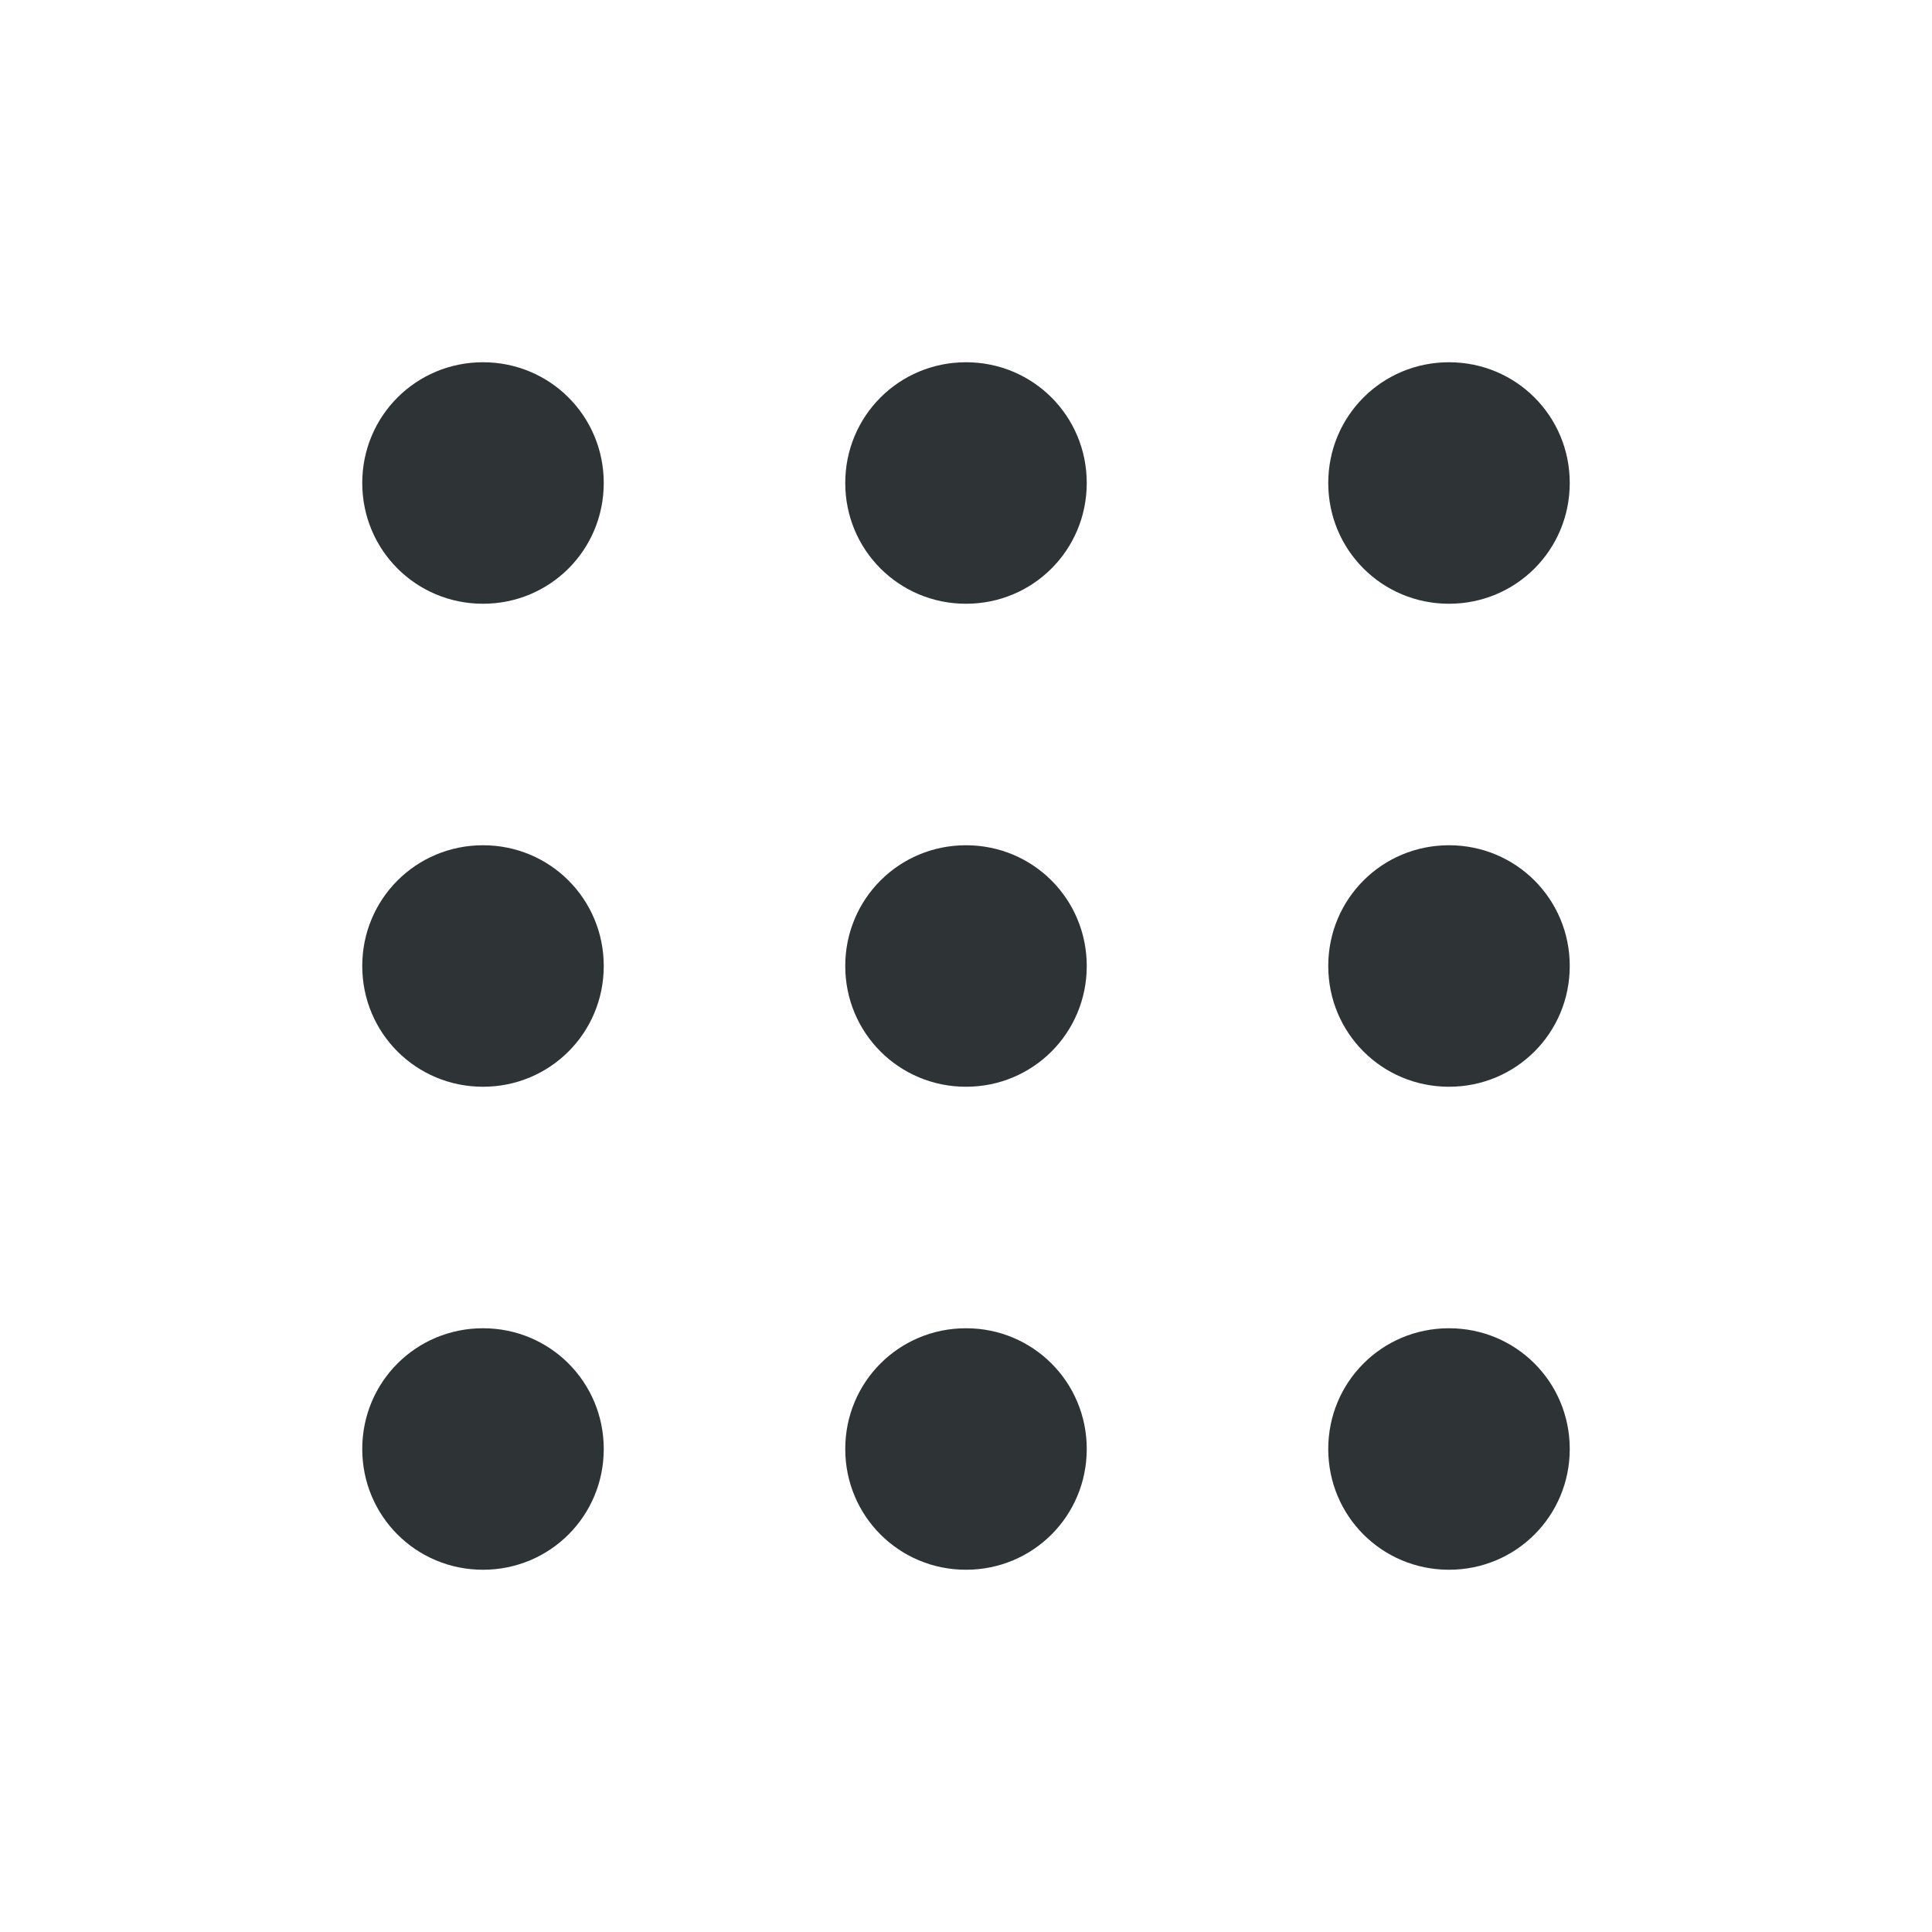
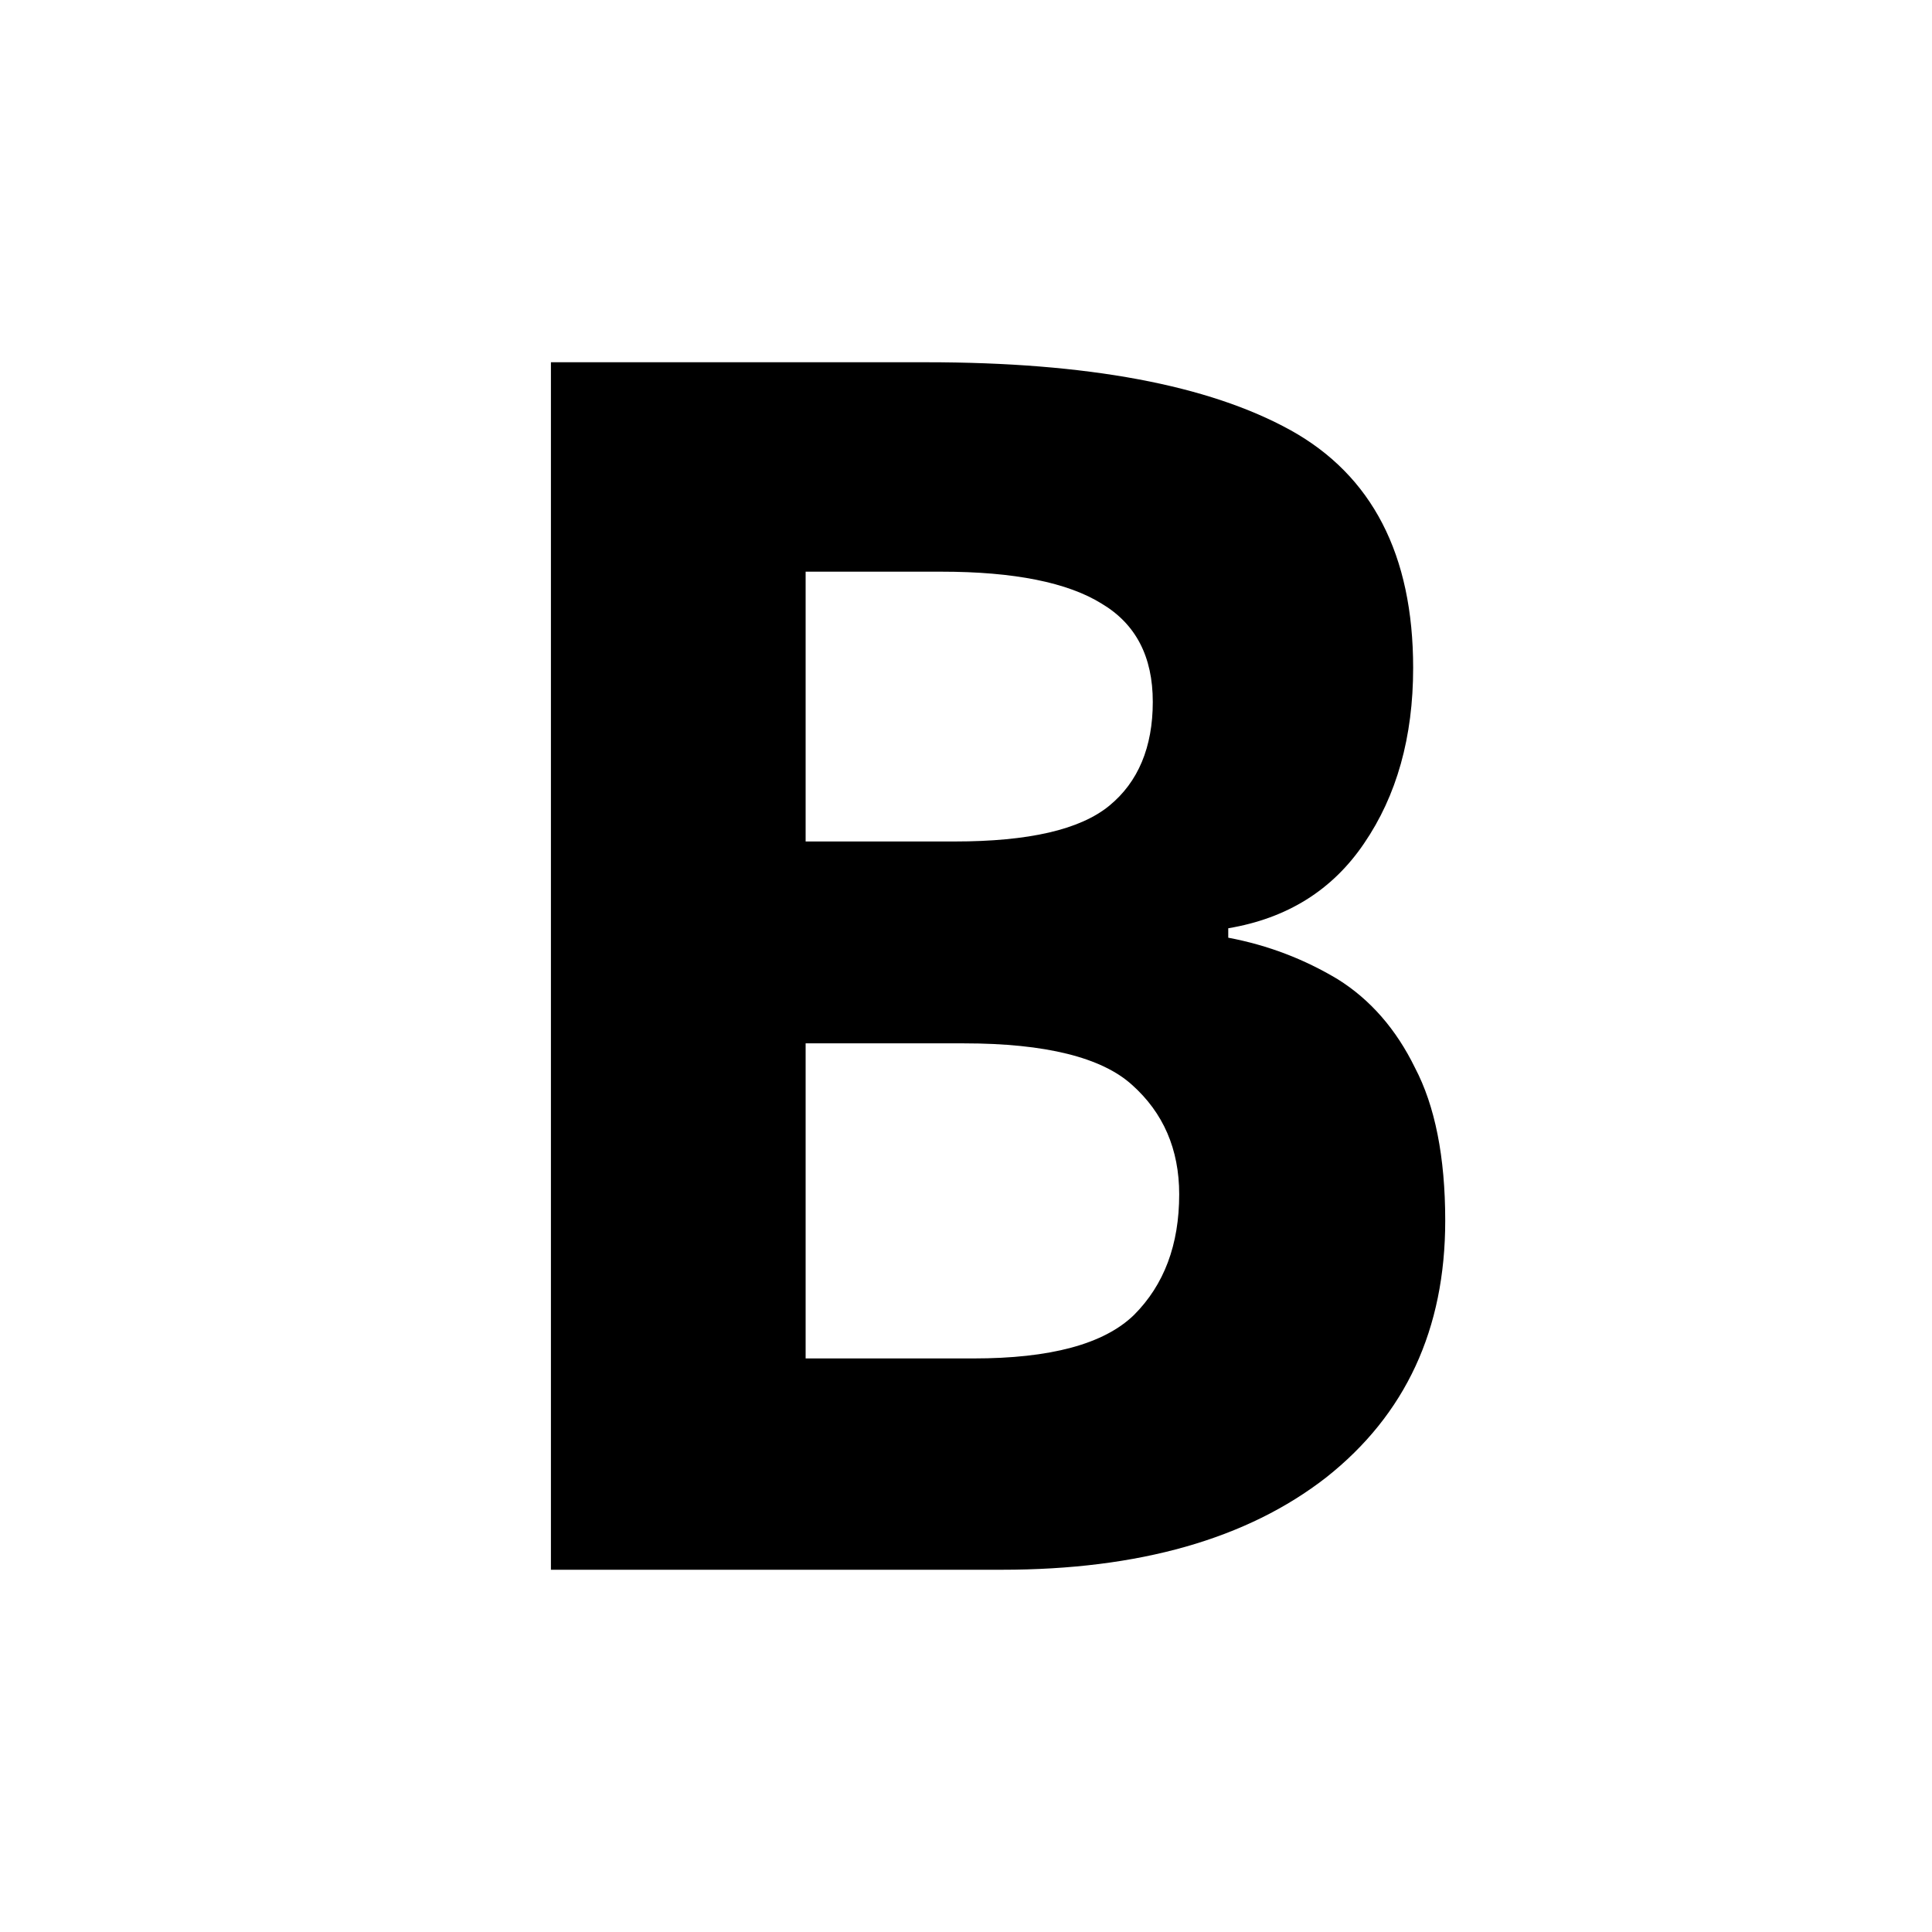
- <svg xmlns="http://www.w3.org/2000/svg" height="16px" viewBox="0 0 16 16" width="16px">
-   <path d="m 4 3 c -0.555 0 -1 0.445 -1 1 s 0.445 1 1 1 s 1 -0.445 1 -1 s -0.445 -1 -1 -1 z m 4 0 c -0.555 0 -1 0.445 -1 1 s 0.445 1 1 1 s 1 -0.445 1 -1 s -0.445 -1 -1 -1 z m 4 0 c -0.555 0 -1 0.445 -1 1 s 0.445 1 1 1 s 1 -0.445 1 -1 s -0.445 -1 -1 -1 z m -8 4 c -0.555 0 -1 0.445 -1 1 s 0.445 1 1 1 s 1 -0.445 1 -1 s -0.445 -1 -1 -1 z m 4 0 c -0.555 0 -1 0.445 -1 1 s 0.445 1 1 1 s 1 -0.445 1 -1 s -0.445 -1 -1 -1 z m 4 0 c -0.555 0 -1 0.445 -1 1 s 0.445 1 1 1 s 1 -0.445 1 -1 s -0.445 -1 -1 -1 z m -8 4 c -0.555 0 -1 0.445 -1 1 s 0.445 1 1 1 s 1 -0.445 1 -1 s -0.445 -1 -1 -1 z m 4 0 c -0.555 0 -1 0.445 -1 1 s 0.445 1 1 1 s 1 -0.445 1 -1 s -0.445 -1 -1 -1 z m 4 0 c -0.555 0 -1 0.445 -1 1 s 0.445 1 1 1 s 1 -0.445 1 -1 s -0.445 -1 -1 -1 z m 0 0" fill="#2e3436" />
+ <svg xmlns="http://www.w3.org/2000/svg" viewBox="0 0 16 16" width="16px" height="16px">
+   <text x="8" y="13" font-family="sans-serif" font-weight="900" font-size="14" fill="currentColor" text-anchor="middle">B</text>
</svg>
